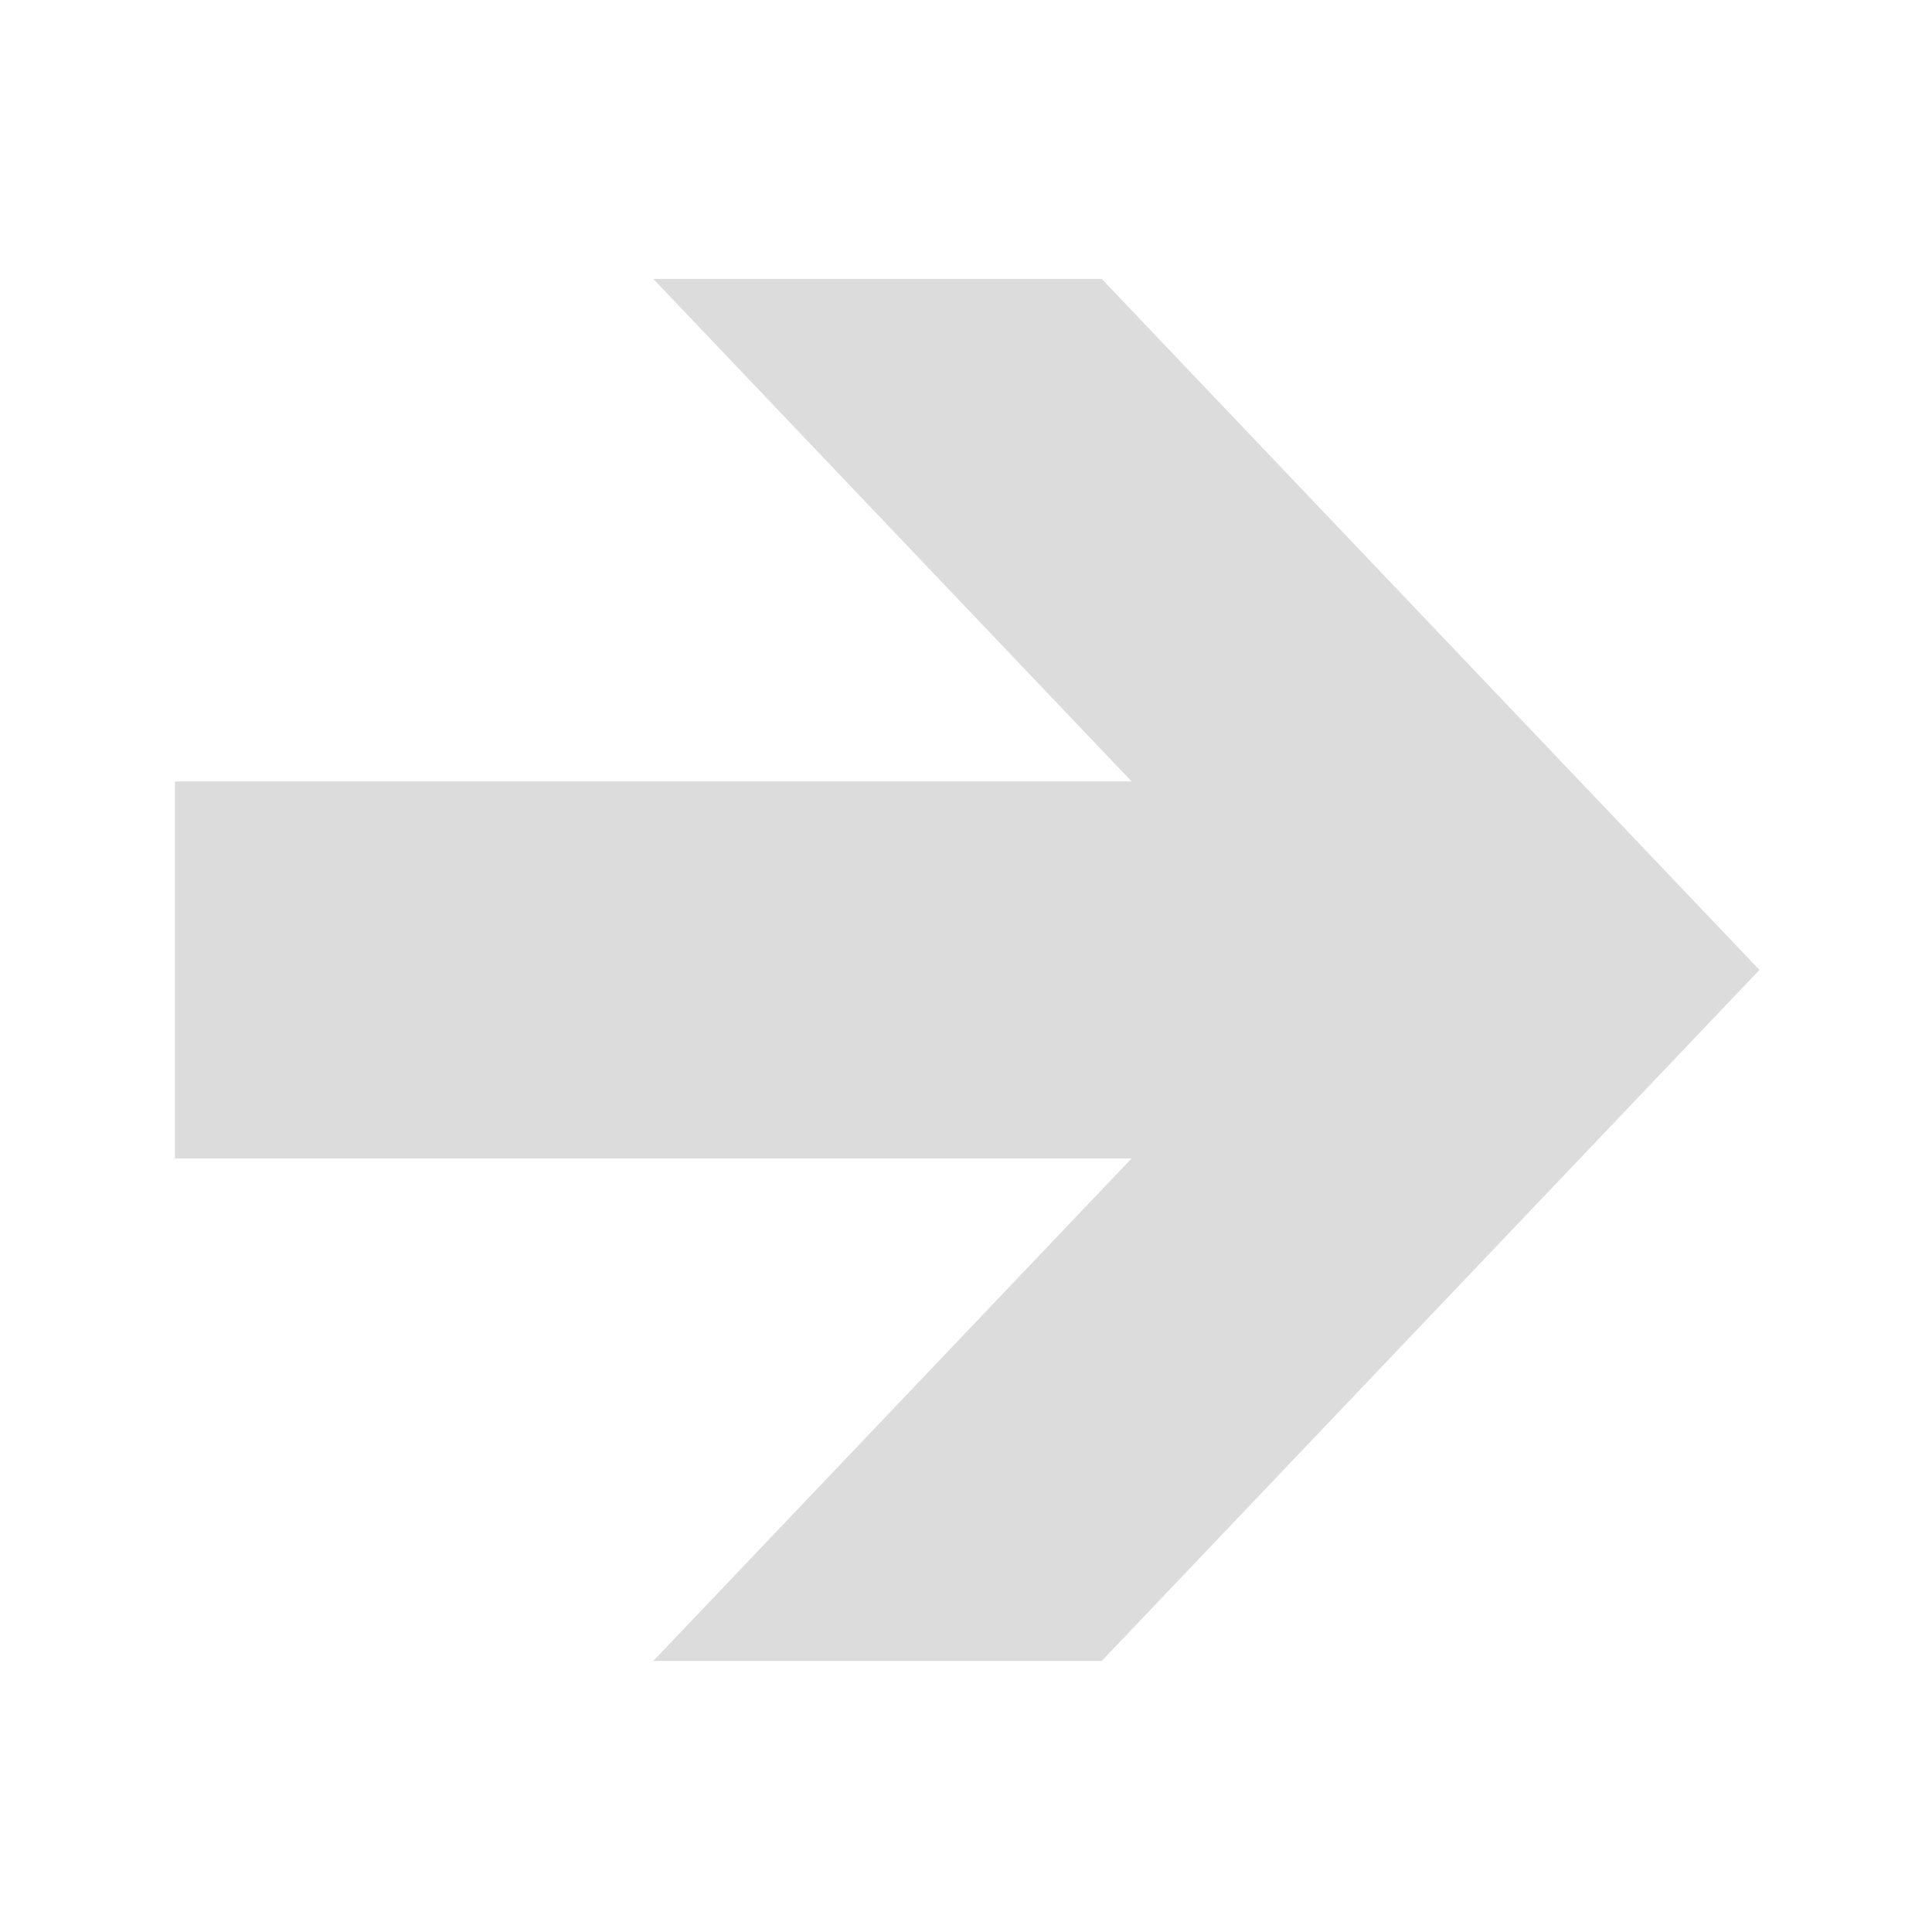
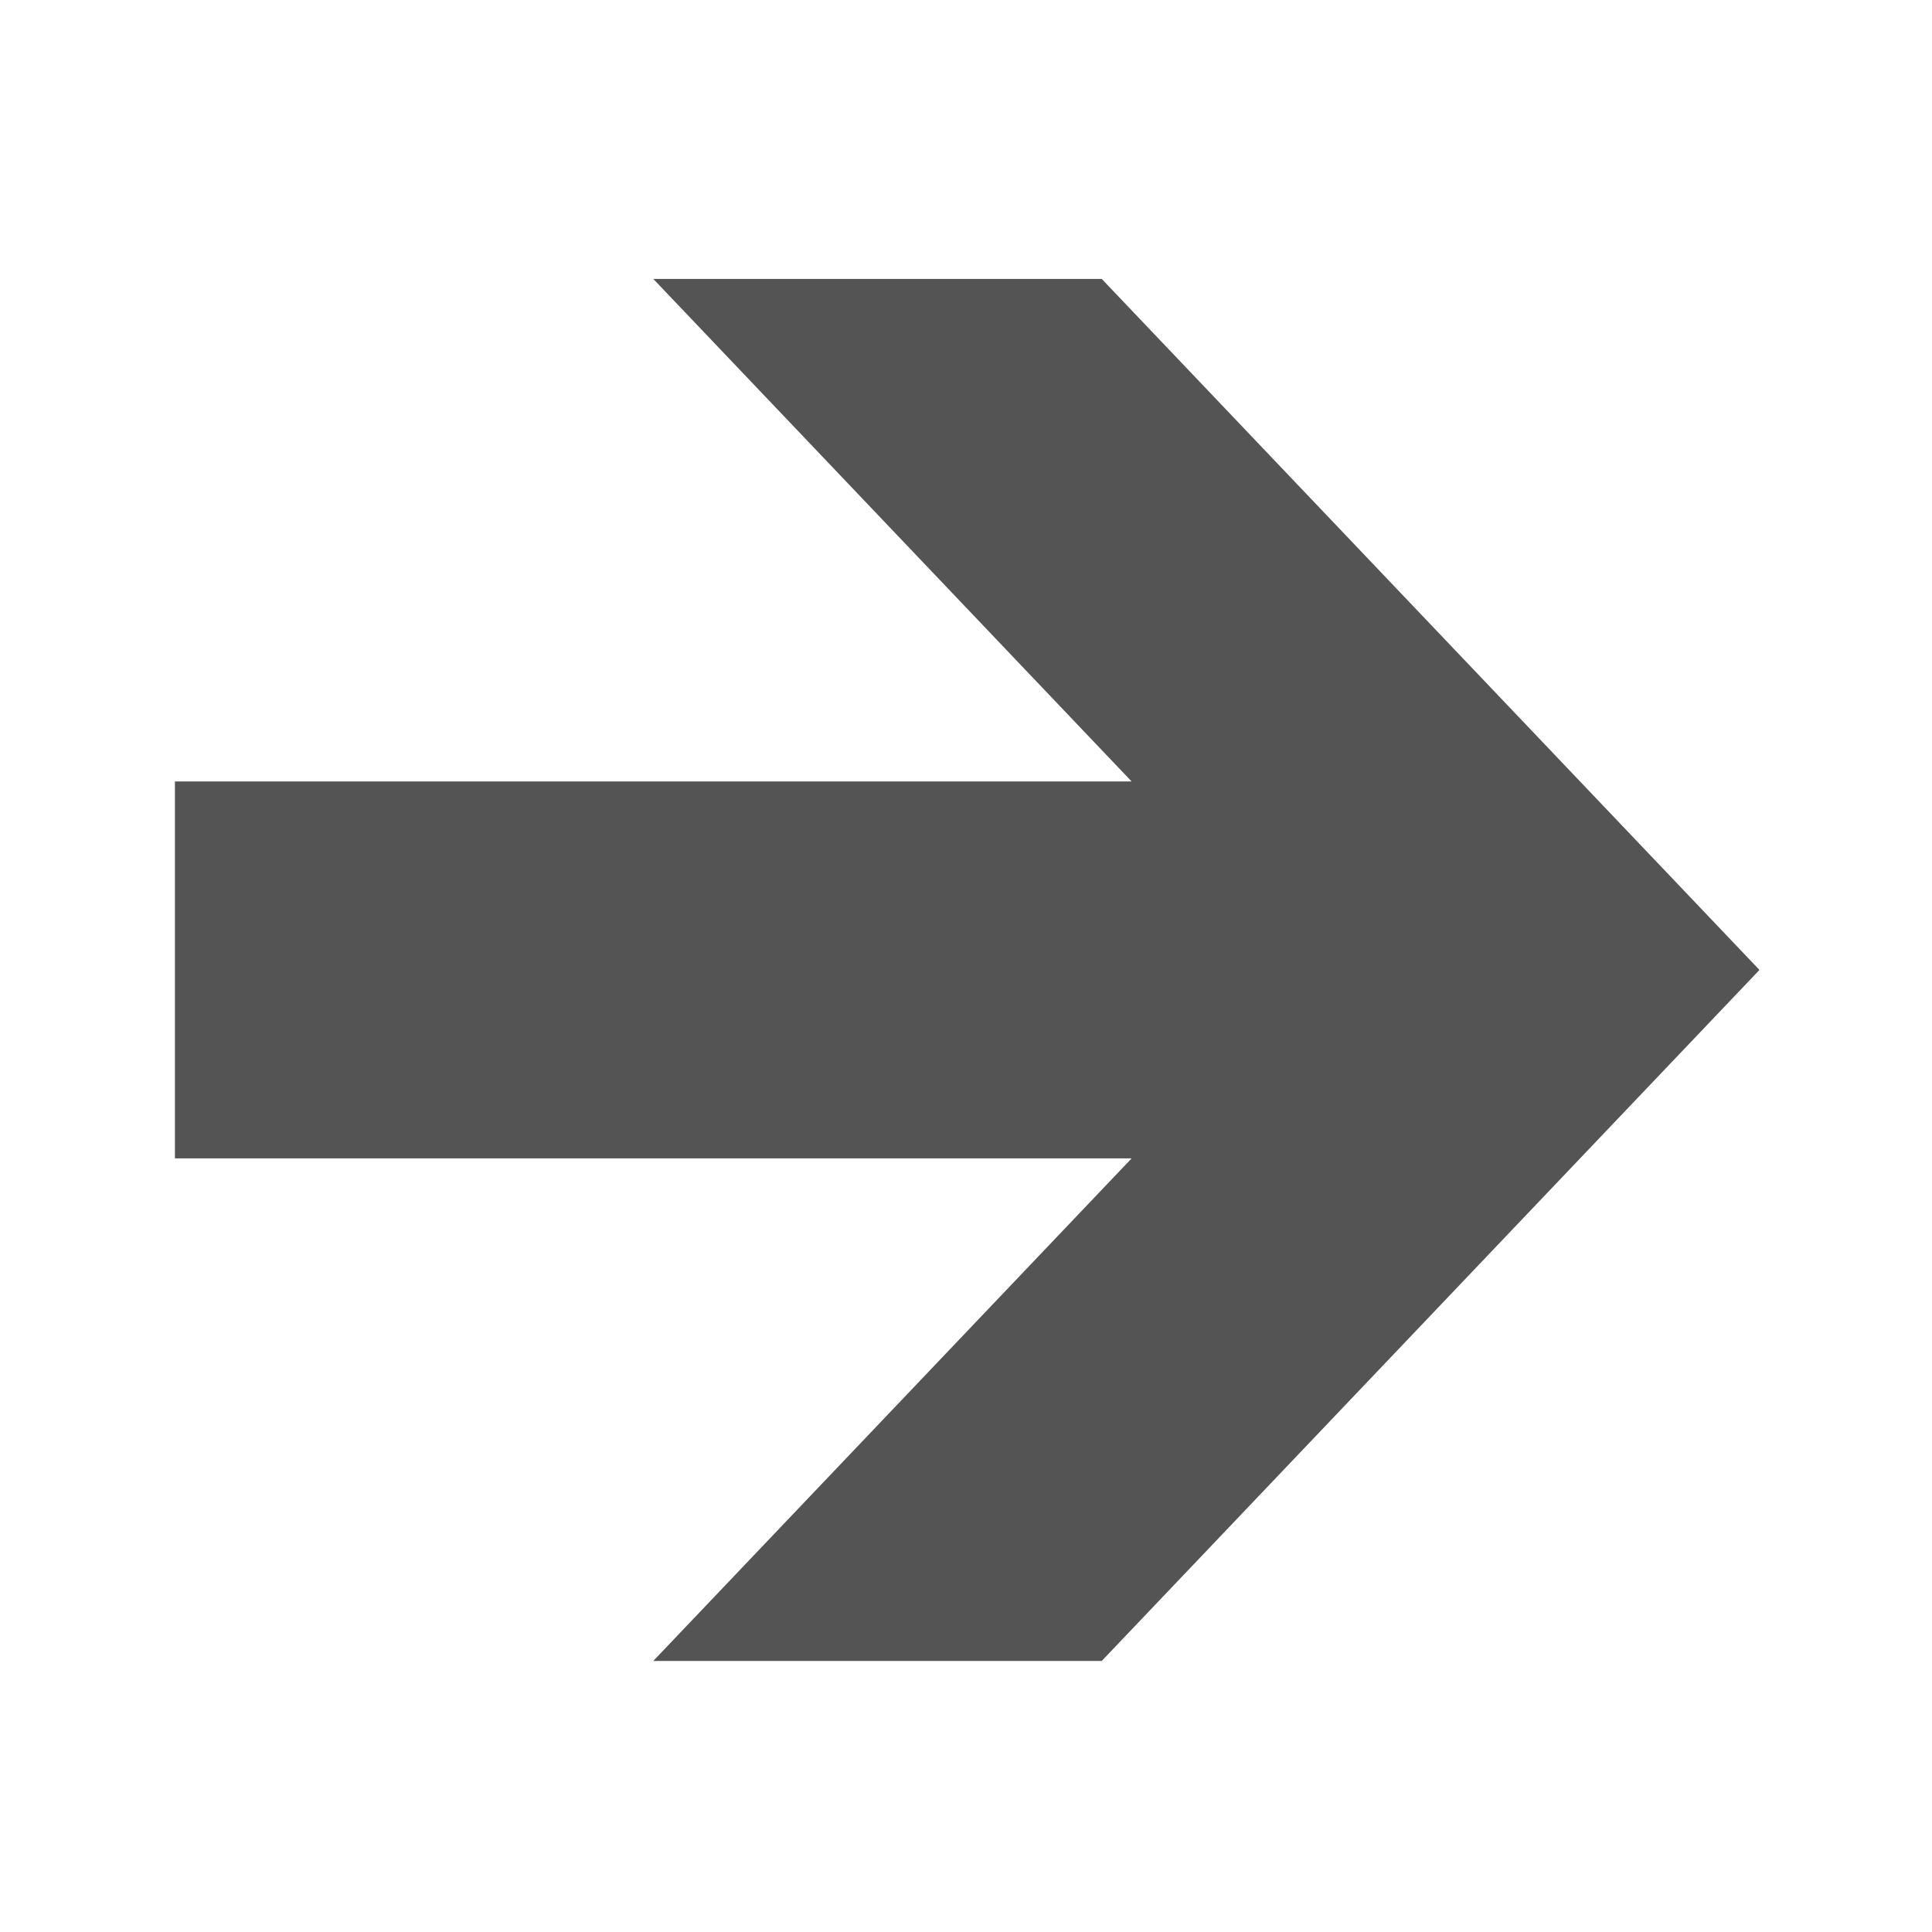
<svg xmlns="http://www.w3.org/2000/svg" xmlns:xlink="http://www.w3.org/1999/xlink" width="512" height="512" viewBox="0 0 135.467 135.467" version="1.1" id="svg8">
  <defs id="defs2">
    <symbol id="LeftArrow">
      <path d="m 9,36 22,-22 15,0 -16,16 32,0 0,12 -32,0 16,16 -15,0 z" style="stroke:none" id="path2077" />
    </symbol>
    <symbol id="RightArrow">
      <path d="M 63,36 41,58 26,58 42,42 10,42 10,30 42,30 26,14 41,14 z" style="stroke:none" id="path2029" />
    </symbol>
  </defs>
  <g id="layer1">
-     <use xlink:href="#RightArrow" style="fill:#dcdcdc;stroke:#000000;fill-opacity:1" id="use7425" transform="matrix(2.096297,0,0,2.202395,-8.697639,-11.27718)" x="0" y="0" width="100%" height="100%" />
+     <use xlink:href="#RightArrow" style="fill:#545454;stroke:#000000;fill-opacity:1" id="use7425" transform="matrix(2.096297,0,0,2.202395,-8.697639,-11.27718)" x="0" y="0" width="100%" height="100%" />
  </g>
</svg>
